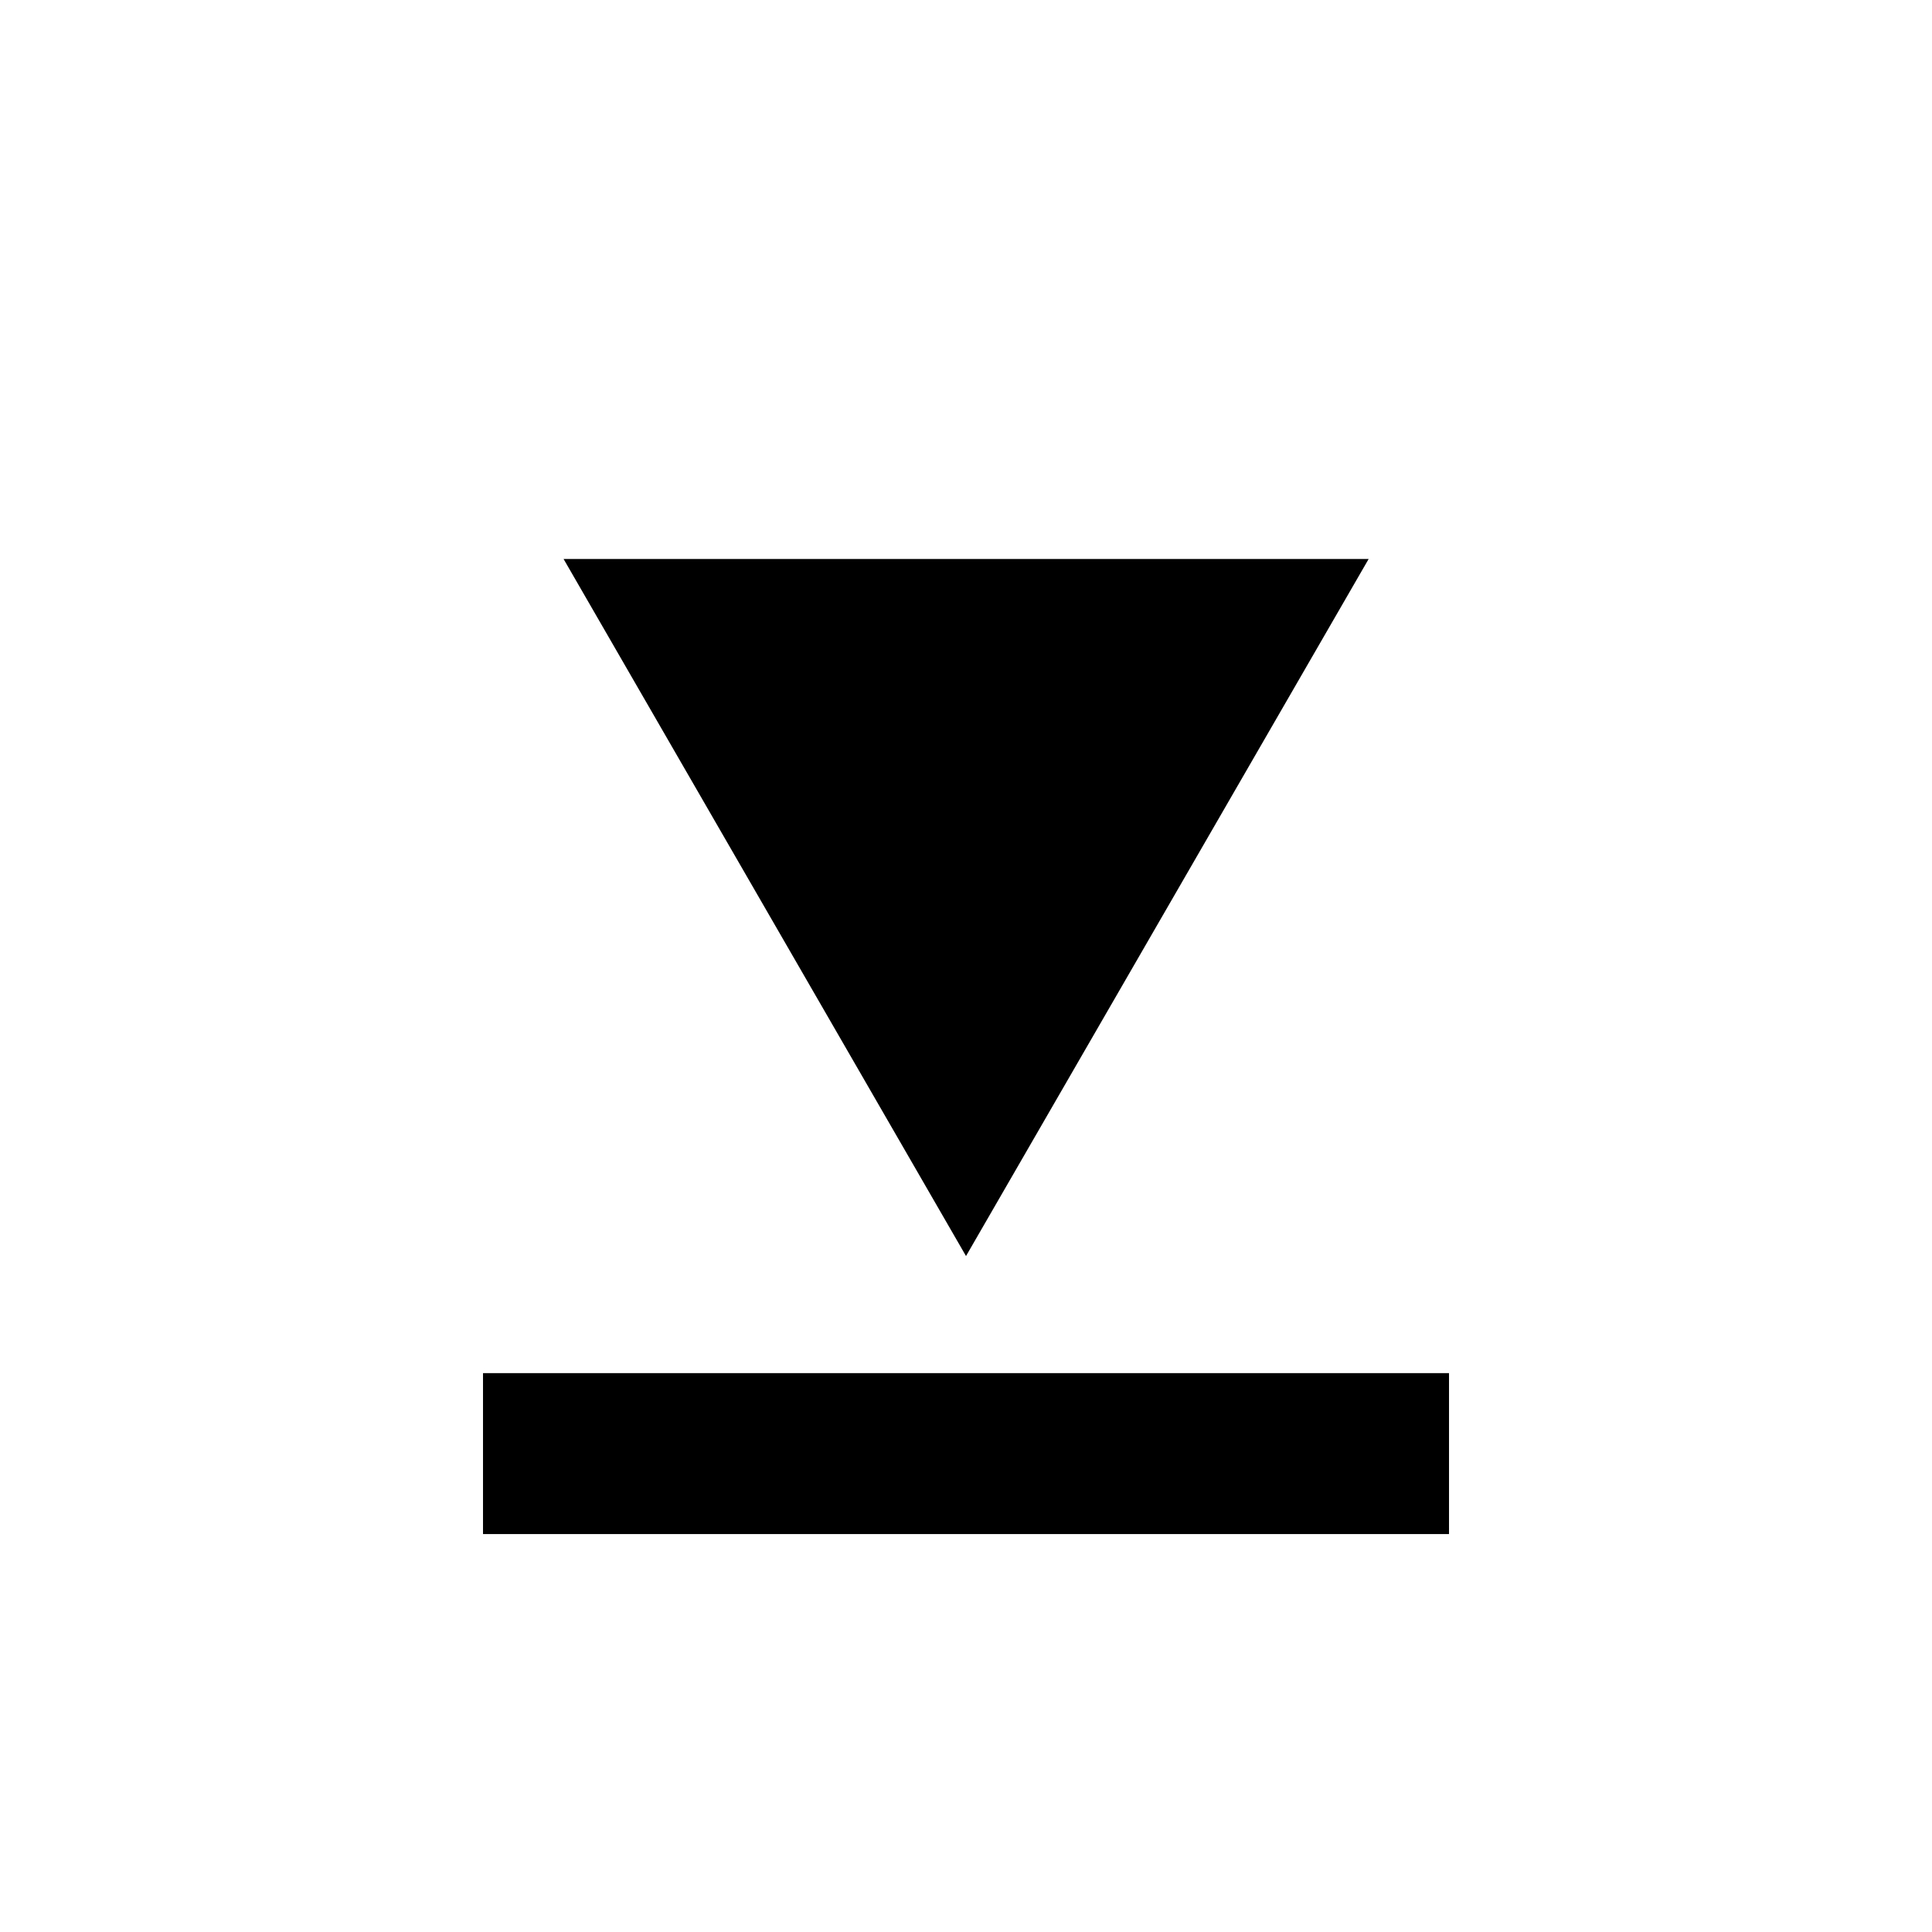
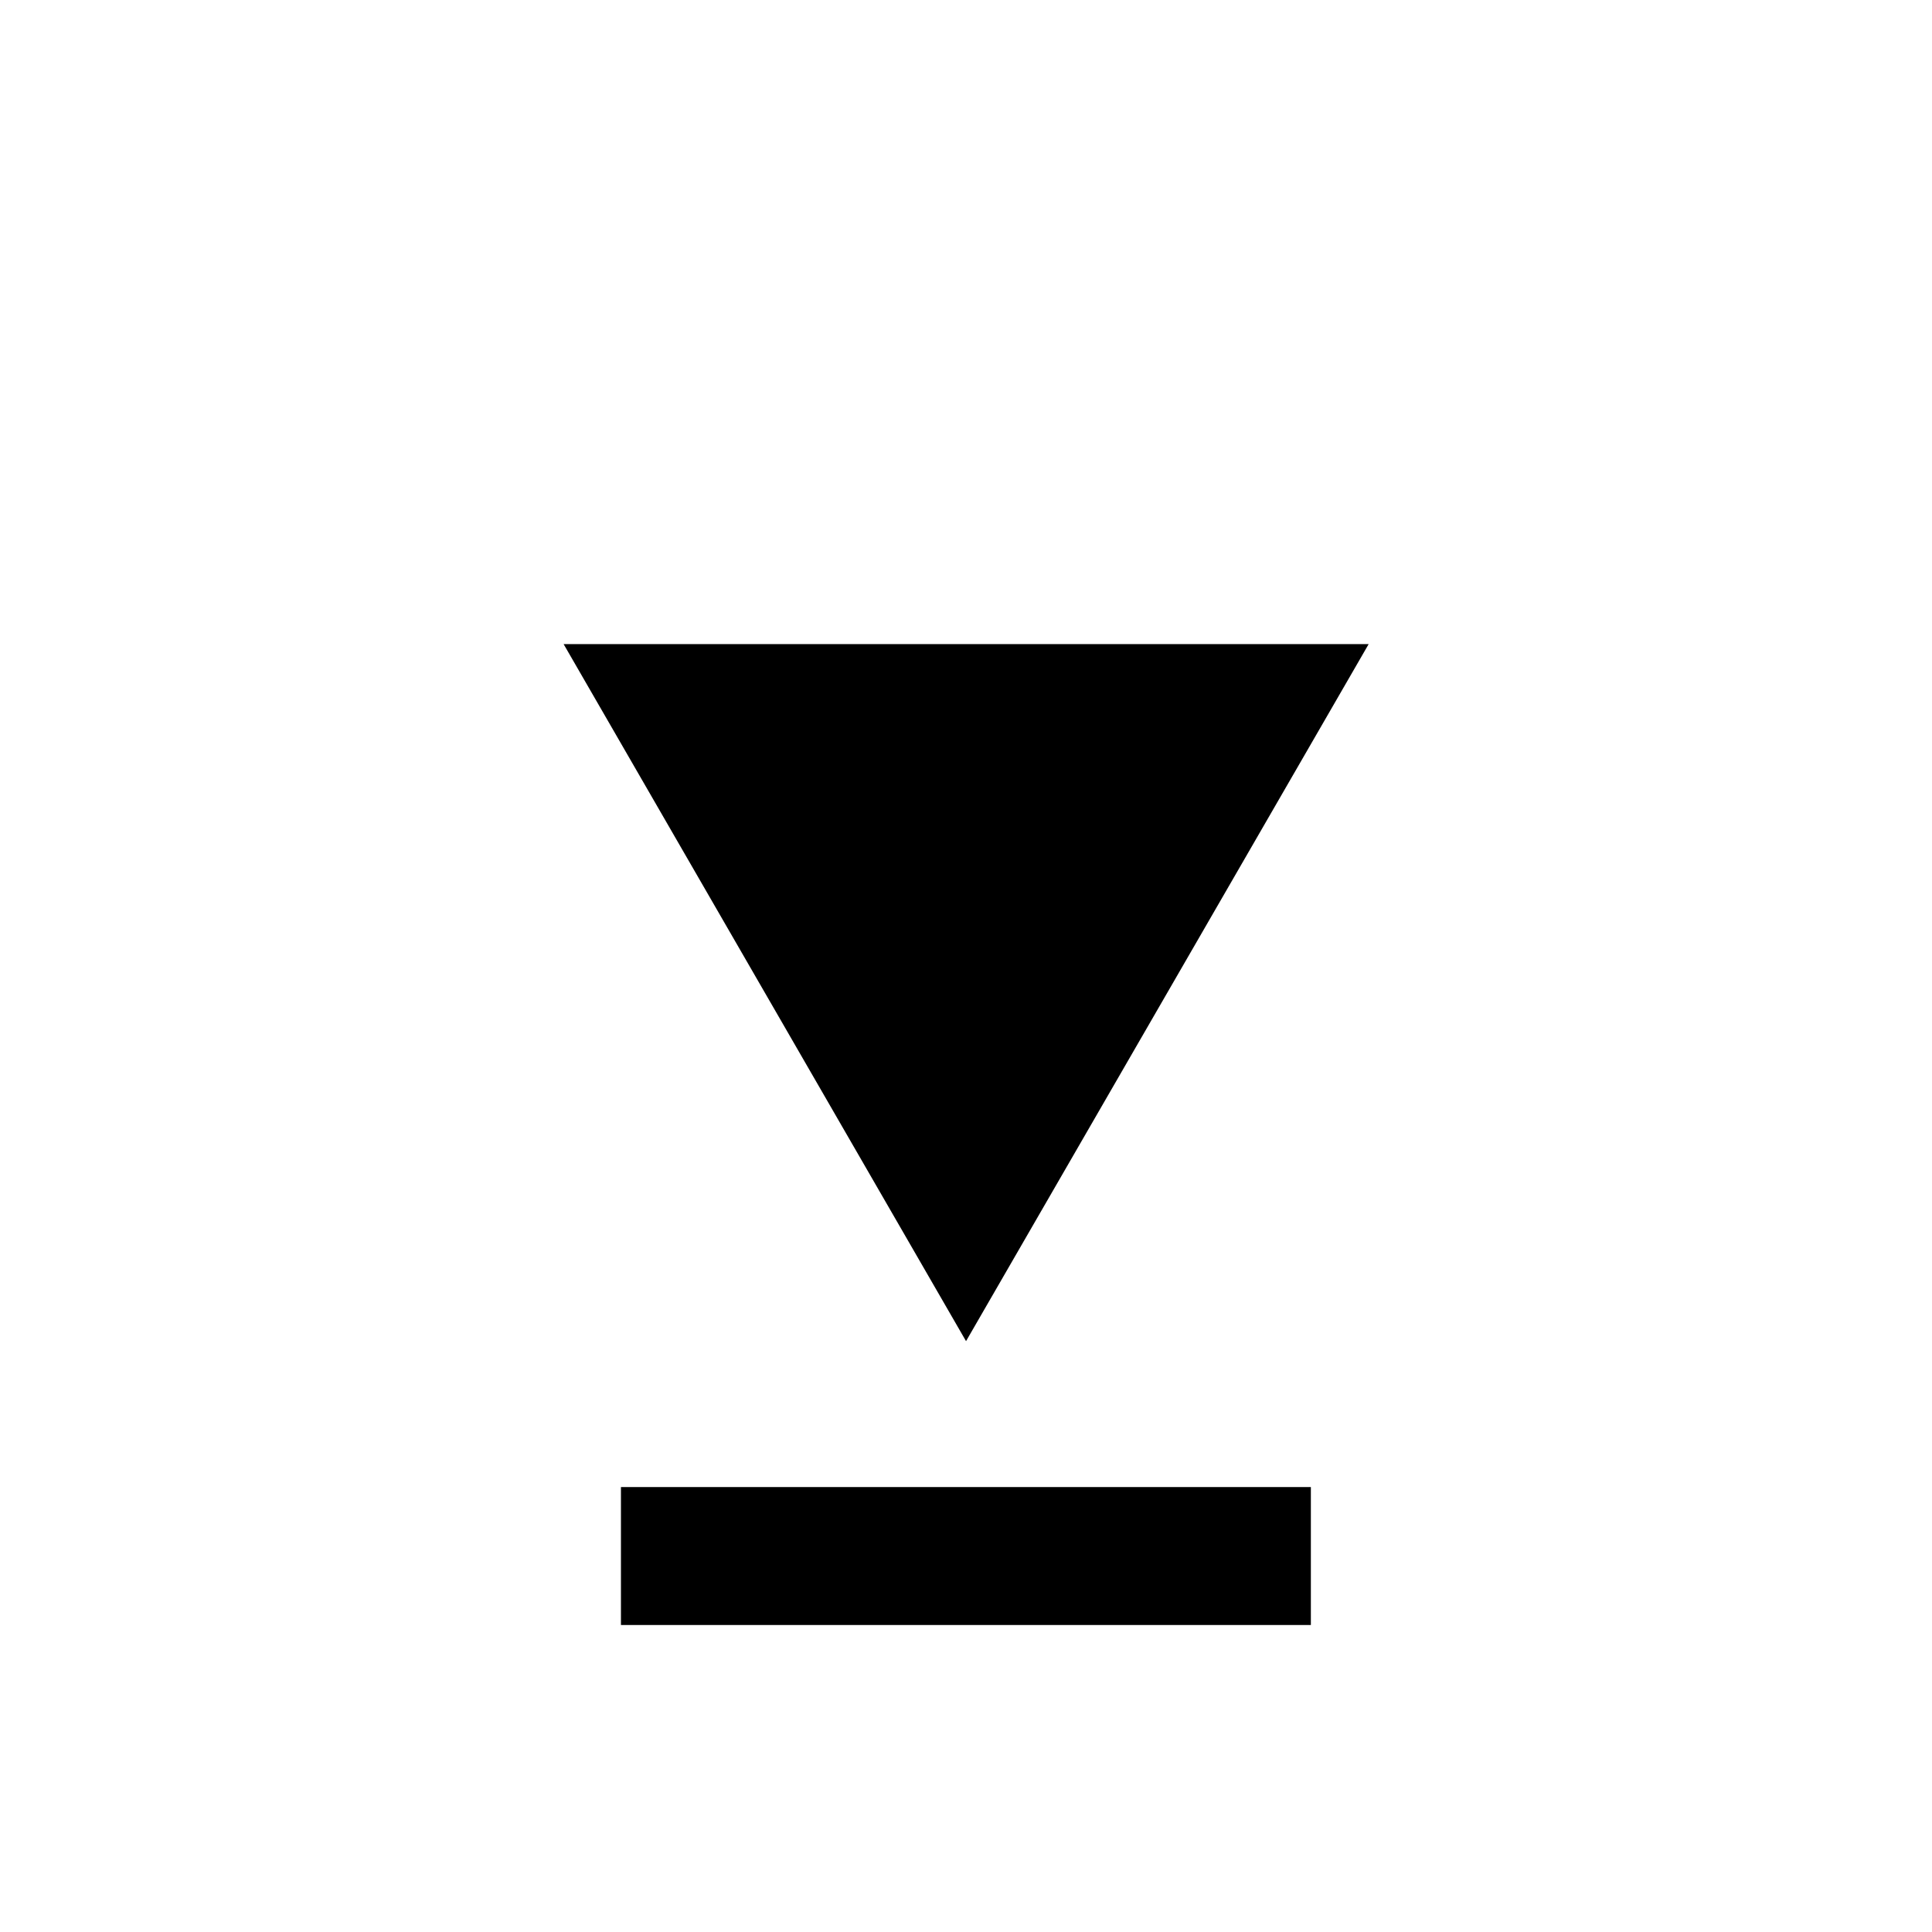
<svg xmlns="http://www.w3.org/2000/svg" width="10mm" height="10mm" viewBox="0 0 10 10" version="1.1" id="svg8307">
  <defs id="defs8304" />
-   <g id="layer1" transform="translate(-67.02394,-149.0117)">
-     <path style="fill:#000000;fill-opacity:1;stroke:none;stroke-width:0.022px;stroke-linecap:butt;stroke-linejoin:miter;stroke-opacity:1" d="m 72.024,155.513 -2.083,-3.608 h 4.167 z" id="path1144-0-0-5" />
-     <rect style="fill:#000000;fill-opacity:1;stroke:none;stroke-width:0.008;stroke-dasharray:none;stroke-opacity:1;stop-color:#000000" id="rect6338" width="5" height="0.833" x="69.524" y="156.119" />
+   <g id="layer1" transform="translate(68.6642,-180.1992)">
+     <path style="fill:#000000;fill-opacity:1;stroke:none;stroke-width:0.022px;stroke-linecap:butt;stroke-linejoin:miter;stroke-opacity:1" d="m -63.664,187.141 -2.083,-3.608 h 4.167 z" id="path1144-0-0" />
  </g>
+   <rect style="opacity:1;fill:#000000;fill-opacity:1;stroke:none;stroke-width:0.007;stroke-dasharray:none;stroke-opacity:1" id="rect4877" width="0.714" height="3.571" x="-8.411" y="3.214" transform="rotate(-90)" />
</svg>
